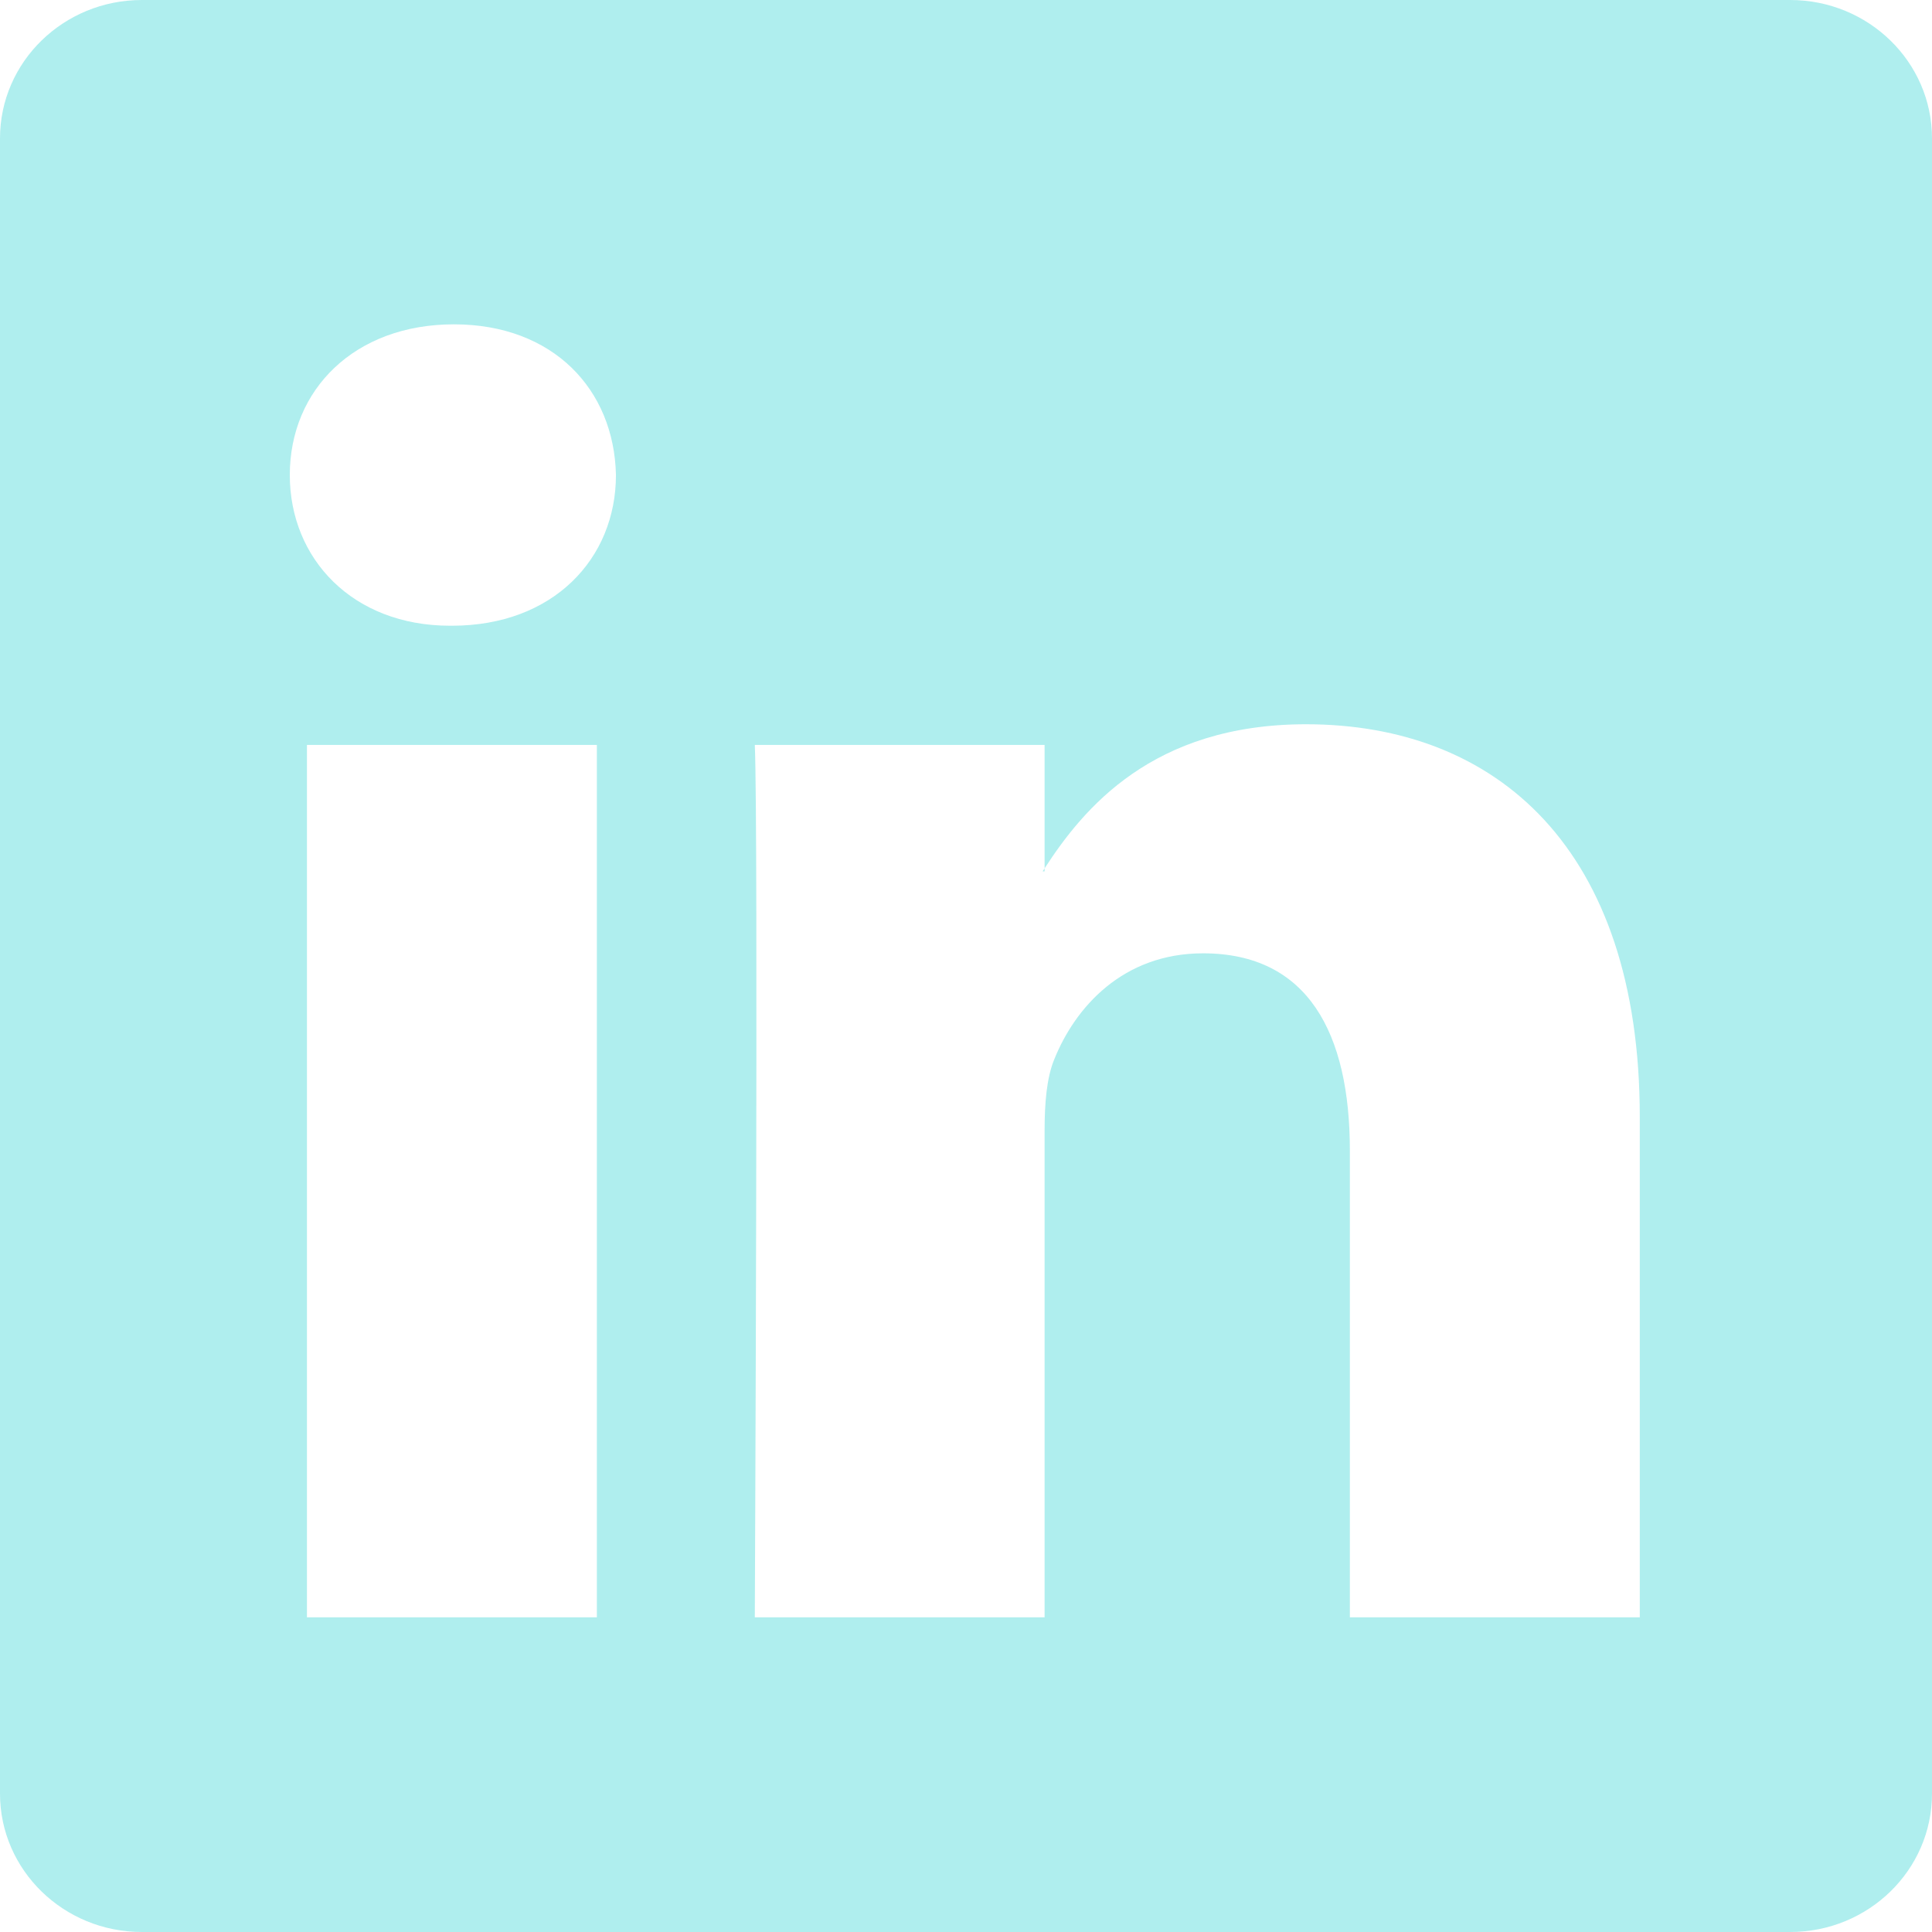
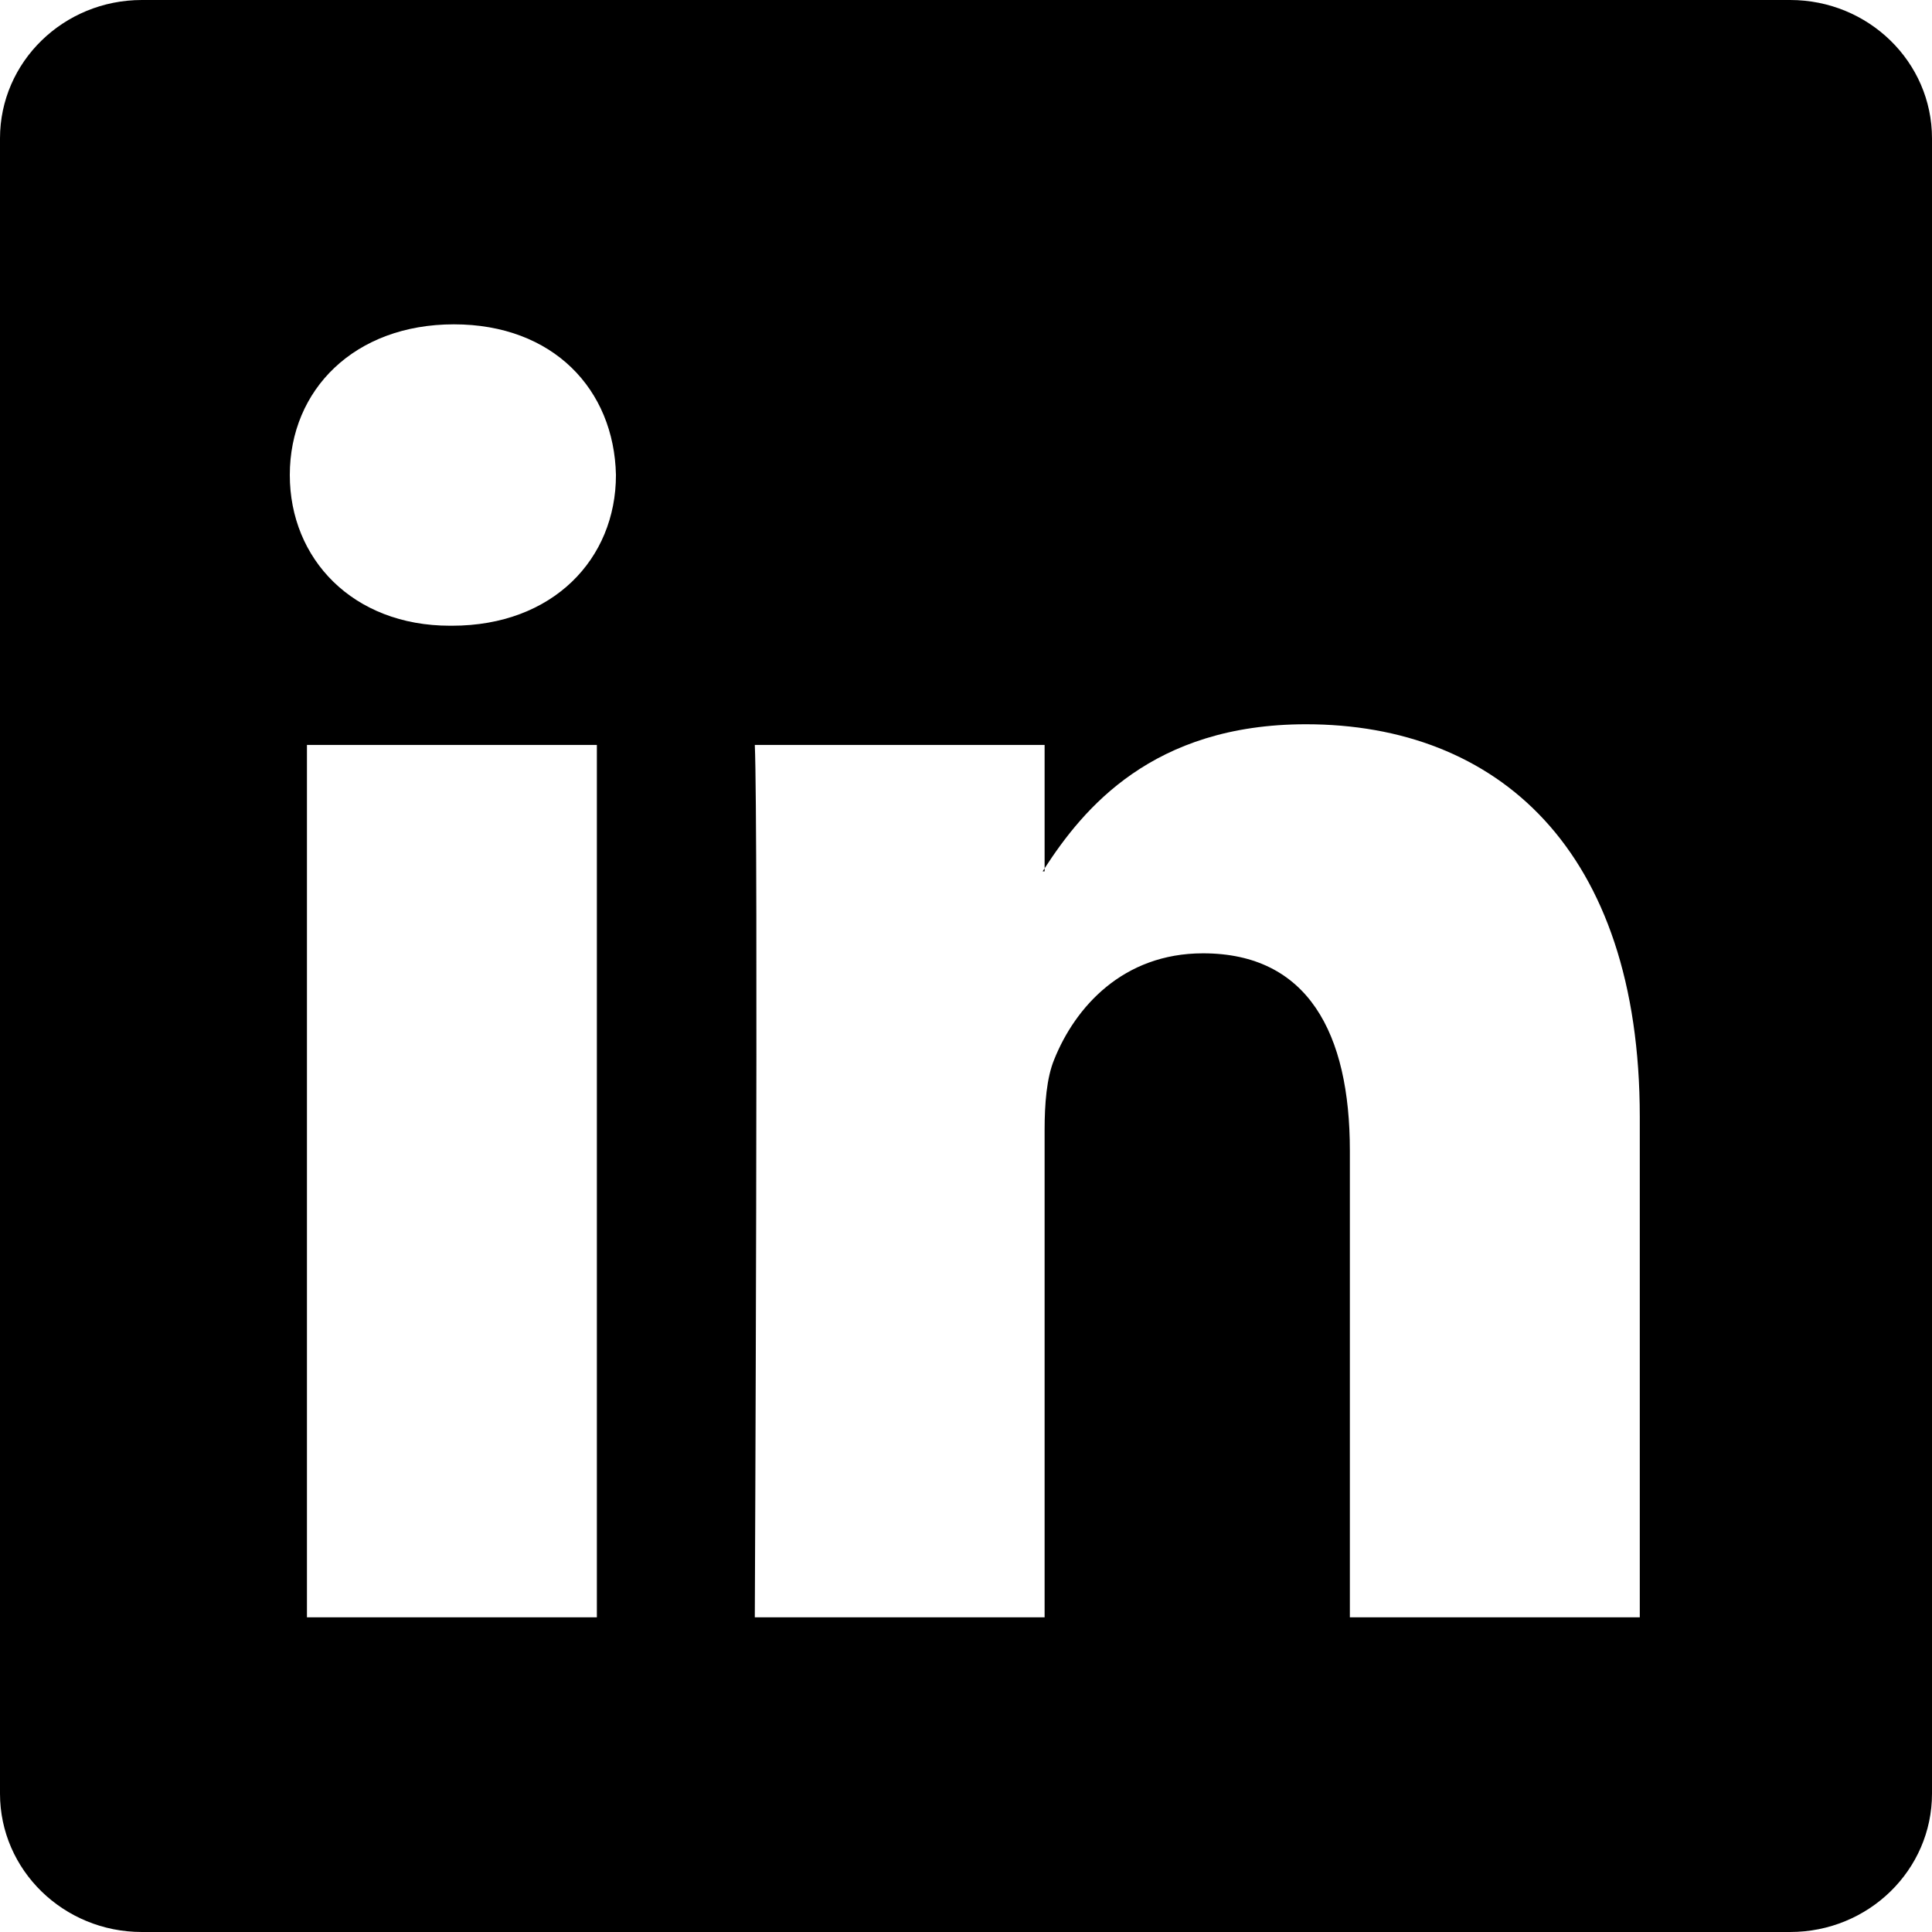
- <svg xmlns="http://www.w3.org/2000/svg" width="16" height="16" fill="#AFEEEE" class="bi bi-linkedin" viewBox="0 0 16 16">
+ <svg xmlns="http://www.w3.org/2000/svg" width="16" height="16" fill="black" class="bi bi-linkedin" viewBox="0 0 16 16">
  <path d="M0 1.146C0 .513.526 0 1.175 0h13.65C15.474 0 16 .513 16 1.146v13.708c0 .633-.526 1.146-1.175 1.146H1.175C.526 16 0 15.487 0 14.854zm4.943 12.248V6.169H2.542v7.225zm-1.2-8.212c.837 0 1.358-.554 1.358-1.248-.015-.709-.52-1.248-1.342-1.248S2.4 3.226 2.4 3.934c0 .694.521 1.248 1.327 1.248zm4.908 8.212V9.359c0-.216.016-.432.08-.586.173-.431.568-.878 1.232-.878.869 0 1.216.662 1.216 1.634v3.865h2.401V9.25c0-2.22-1.184-3.252-2.764-3.252-1.274 0-1.845.7-2.165 1.193v.025h-.016l.016-.025V6.169h-2.4c.03.678 0 7.225 0 7.225z" />
</svg>
